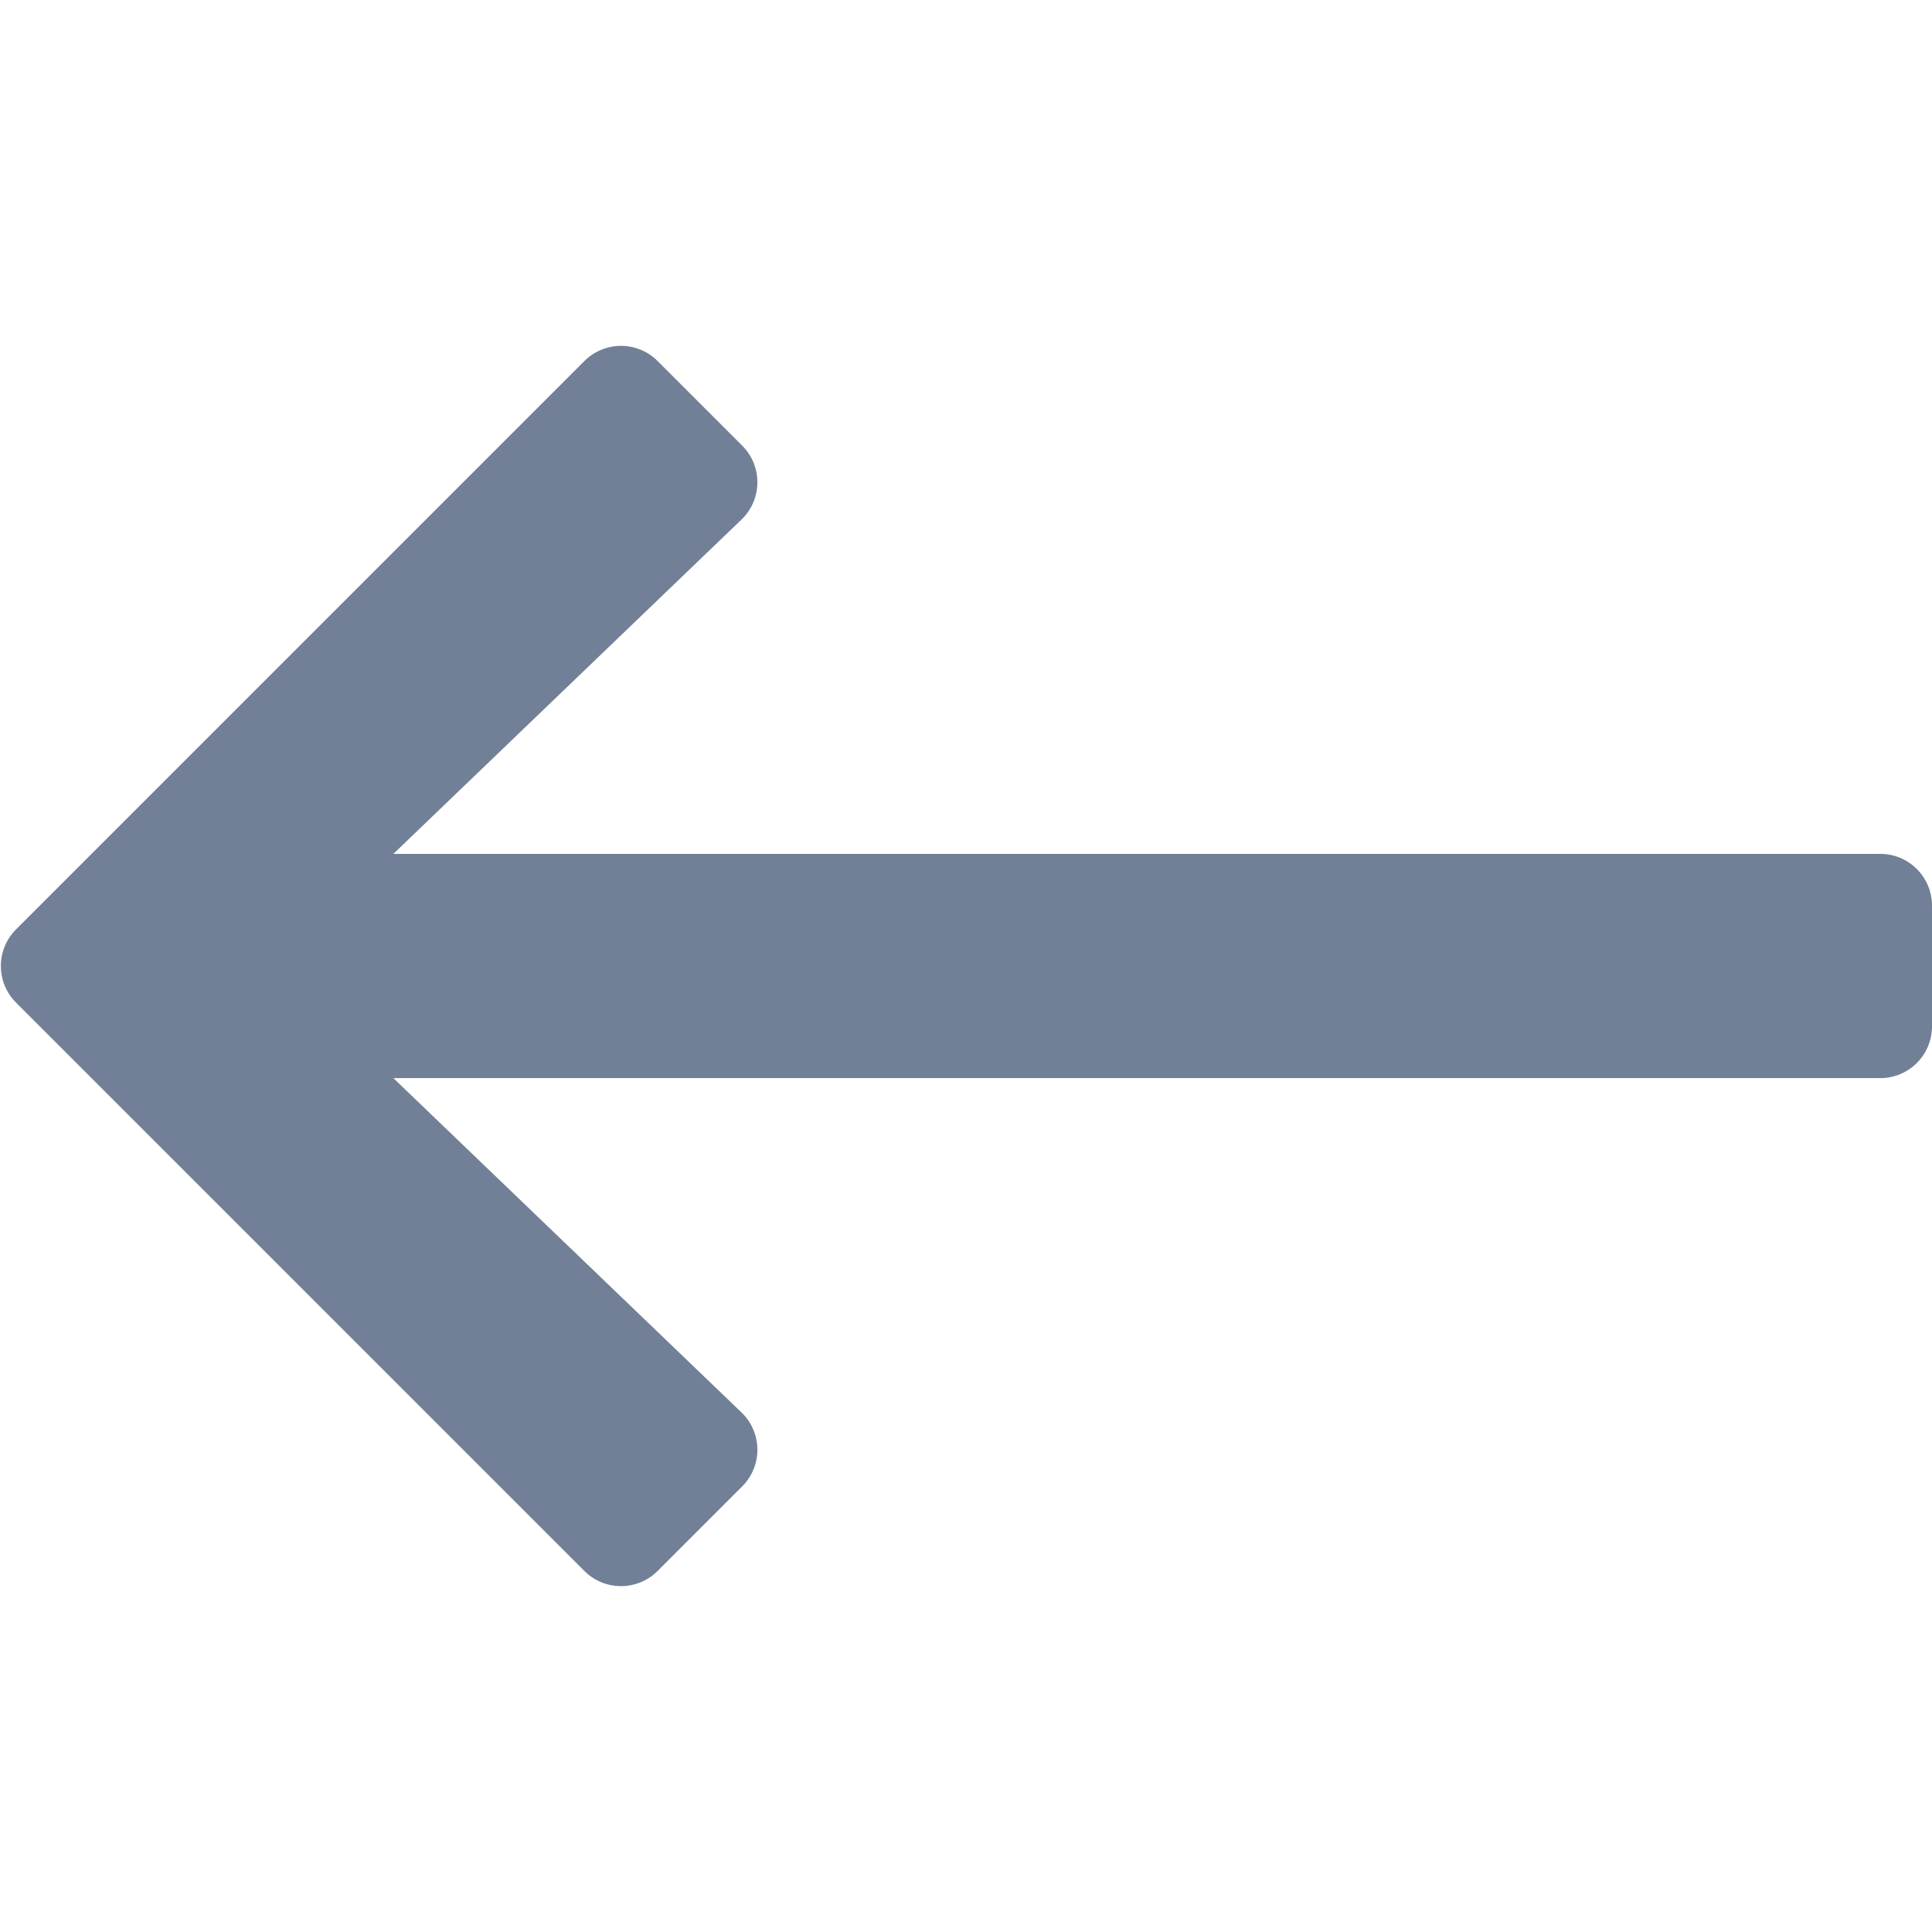
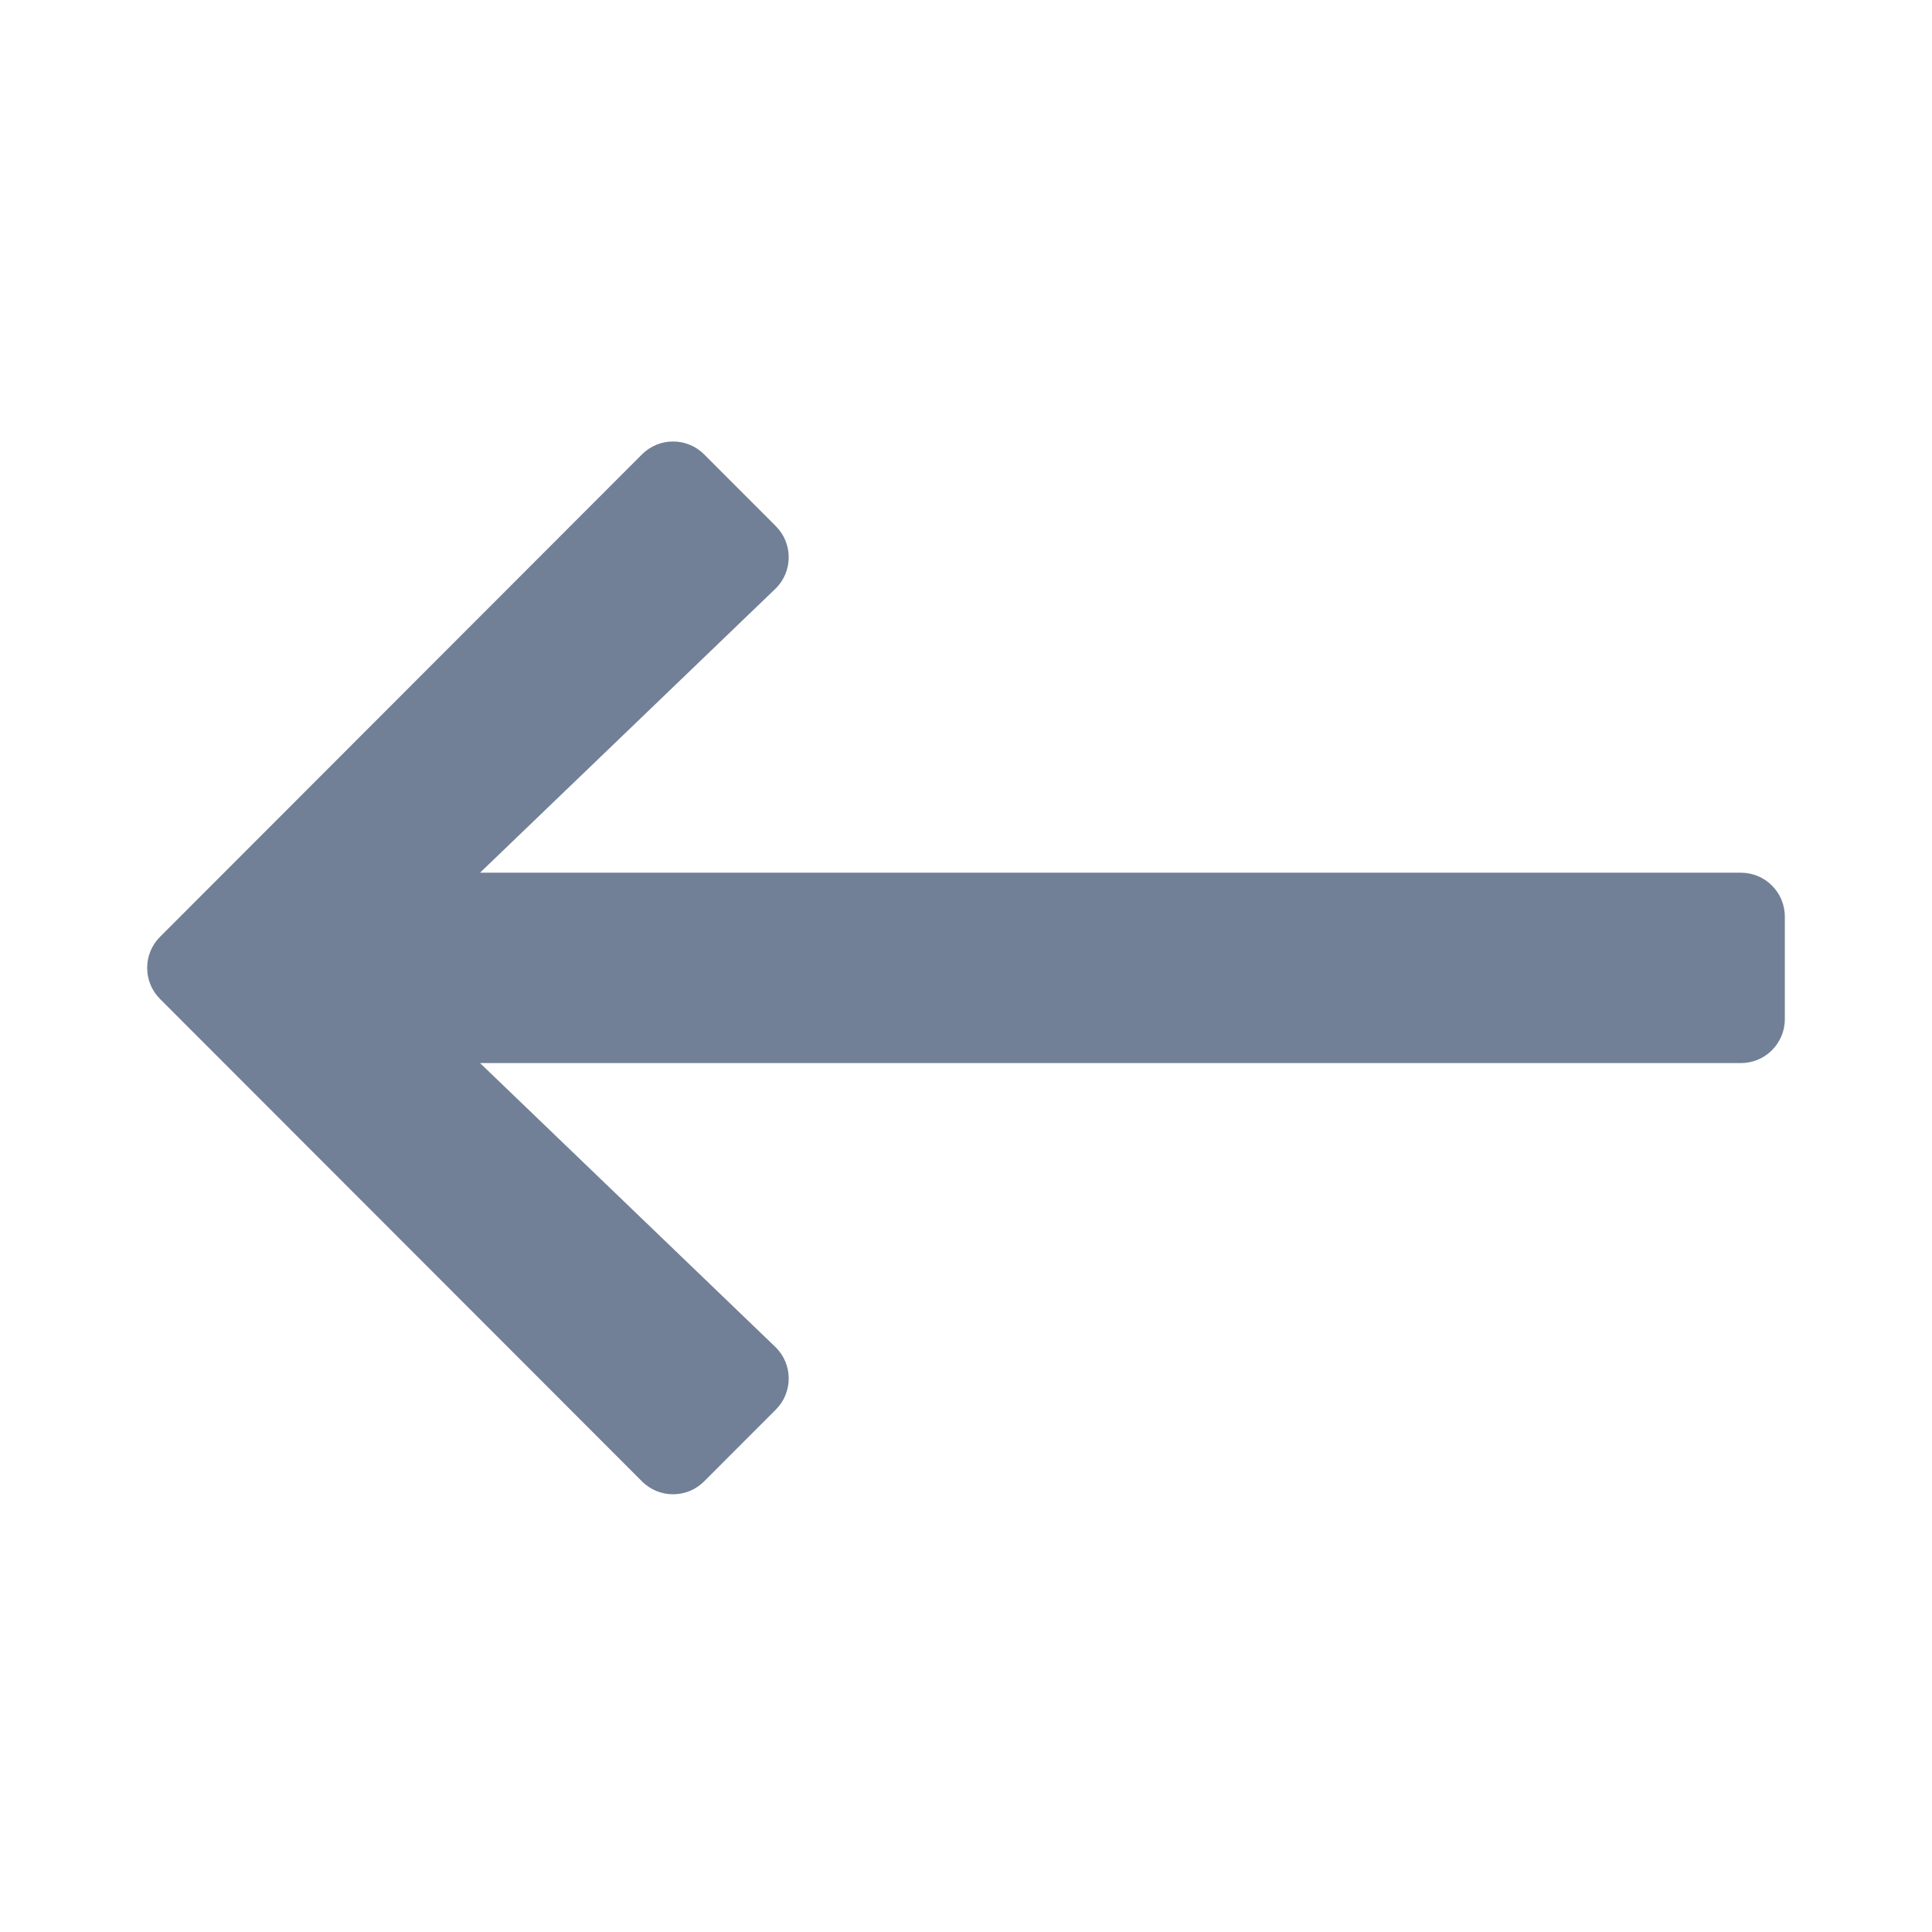
- <svg xmlns="http://www.w3.org/2000/svg" height="448" viewBox="0 0 448 448" width="448">
-   <path d="m152.485 364.284 19.626-19.626c4.753-4.753 4.675-12.484-.173-17.14l-80.718-77.518h344.78c6.627 0 12-5.373 12-12v-28c0-6.627-5.373-12-12-12h-344.78l80.717-77.518c4.849-4.656 4.927-12.387.173-17.14l-19.626-19.626c-4.686-4.686-12.284-4.686-16.971 0l-131.797 131.799c-4.686 4.686-4.686 12.284 0 16.971l131.799 131.799c4.686 4.685 12.284 4.685 16.97-.001z" fill="#718096" />
+ <svg xmlns="http://www.w3.org/2000/svg" height="512" viewBox="0 0 512 512" width="512">
+   <path d="m147.591 275.59 19.021-19.039c4.607-4.611 4.531-12.111-.168-16.628l-78.231-75.201h334.156c6.423 0 11.63-5.212 11.63-11.641v-27.163c0-6.429-5.207-11.641-11.63-11.641h-334.156l78.23-75.201c4.7-4.517 4.775-12.017.168-16.628l-19.021-19.039c-4.542-4.546-11.905-4.546-16.448 0l-127.736 127.859c-4.542 4.546-4.542 11.917 0 16.464l127.738 127.859c4.542 4.545 11.905 4.545 16.447-.001z" fill="#718096" transform="translate(39 117)" />
</svg>
